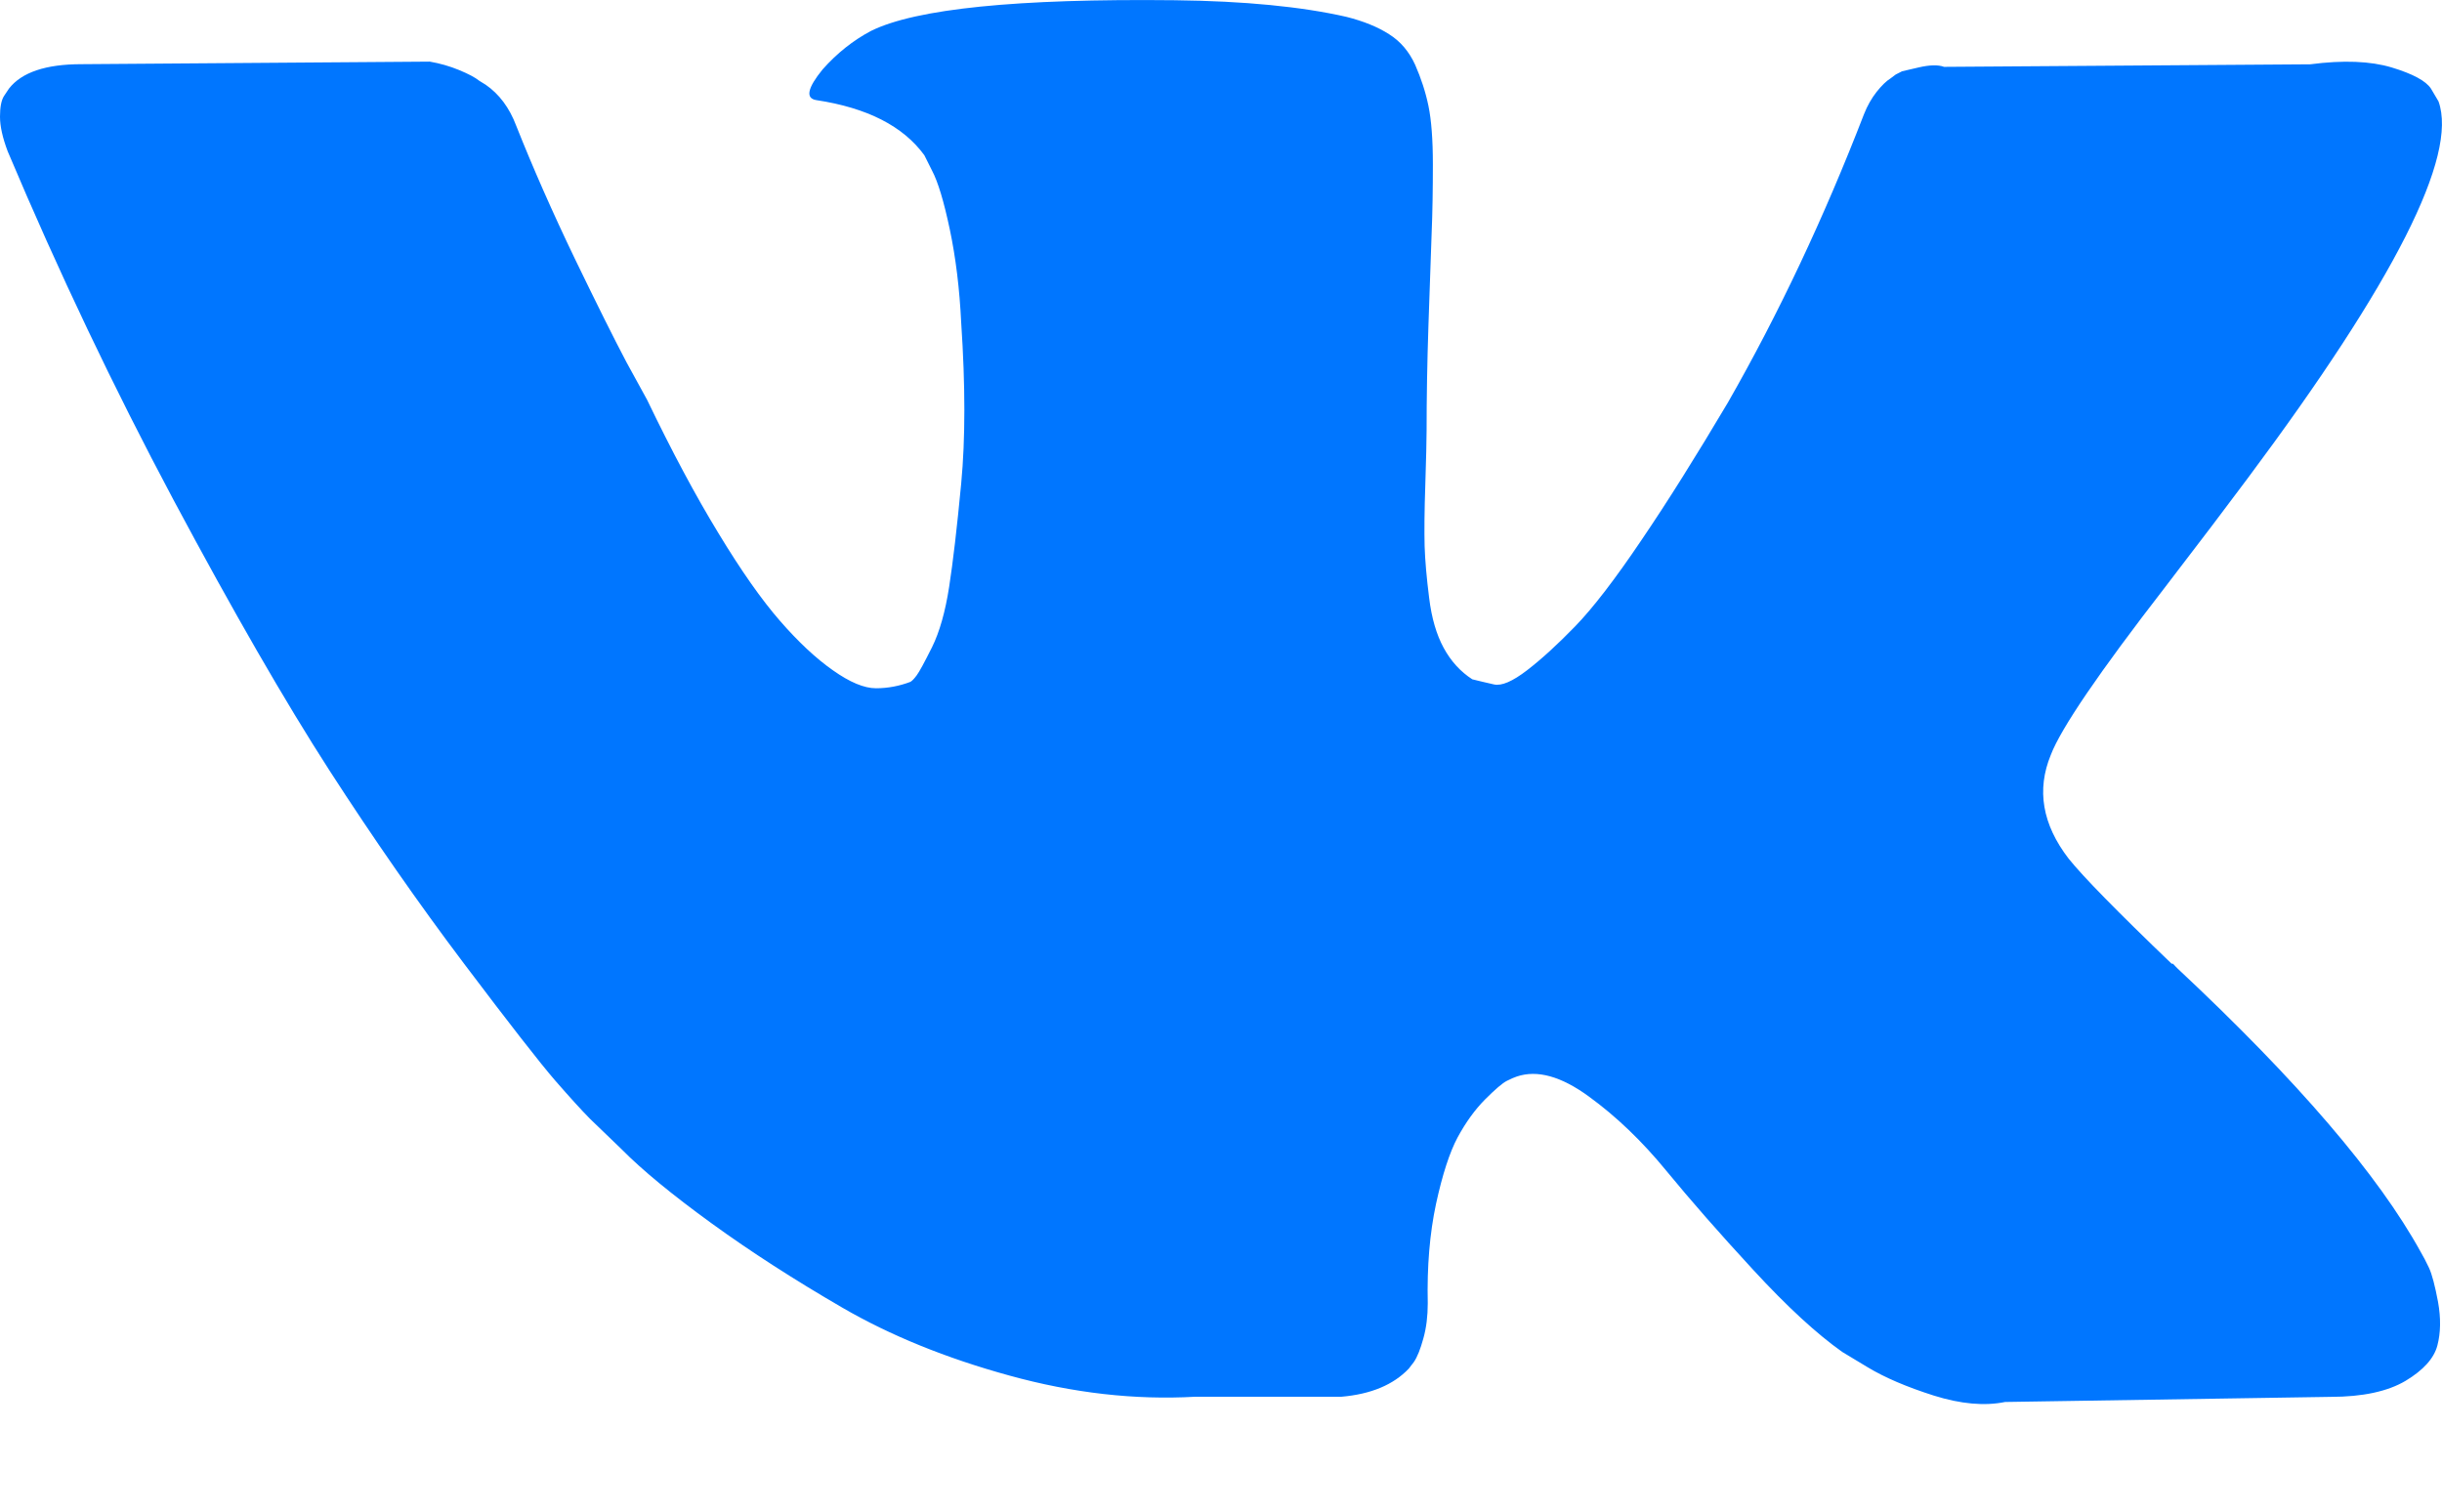
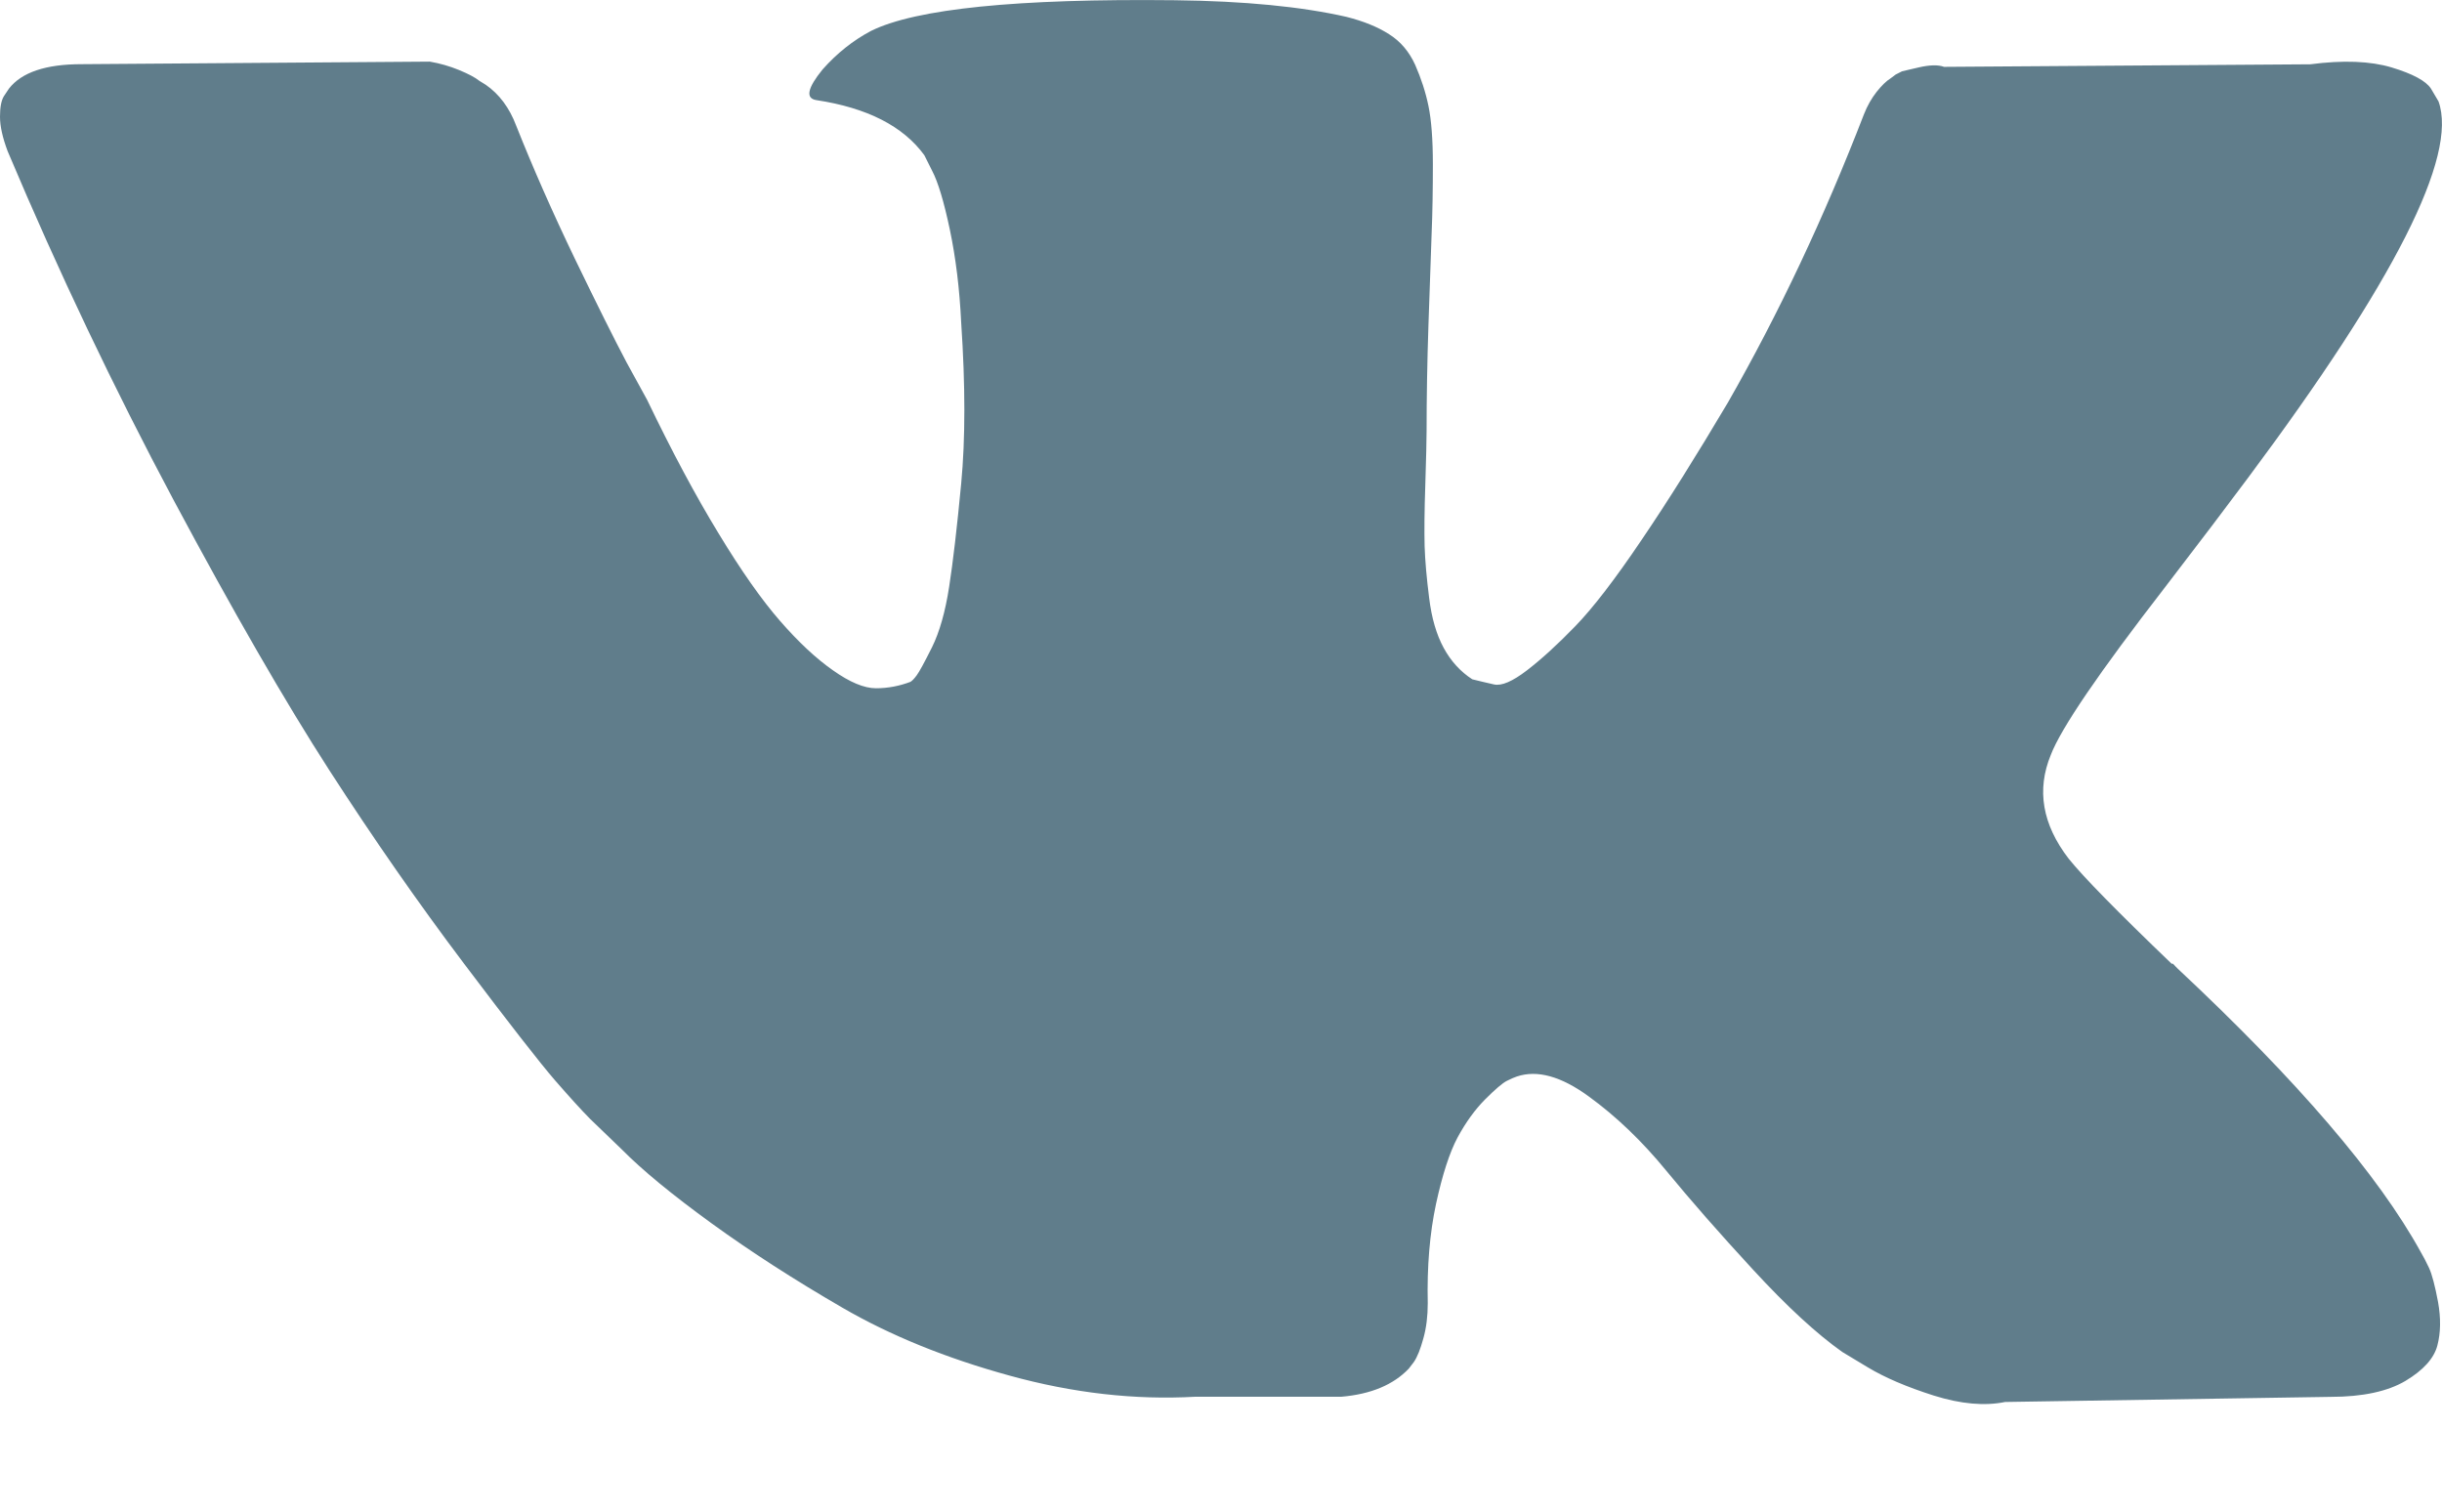
<svg xmlns="http://www.w3.org/2000/svg" width="21px" height="13px" viewBox="0 0 21 13" version="1.1">
  <defs />
  <g id="Portfolio" stroke="none" stroke-width="1" fill="none" fill-rule="evenodd">
-     <g id="Desktop" transform="translate(-923, -149)" fill-rule="nonzero" fill="#0076FF">
-       <g id="Group-5" transform="translate(78, 144)">
-         <g id="Group-4" transform="translate(545, 3)">
+     <g id="Desktop" transform="translate(-923, -149)" fill-rule="nonzero" fill="#607D8B">
+       <g id="Group-5" transform="translate(37, 144)">
+         <g id="Group-4" transform="translate(586, 3)">
          <g id="Group" transform="translate(235, 1)">
            <g id="icon-vk" transform="translate(65, 1)">
              <path d="M20.889,10.905 C20.863,10.85 20.839,10.804 20.817,10.767 C20.453,10.106 19.757,9.294 18.729,8.332 L18.707,8.31 L18.697,8.299 L18.686,8.288 L18.675,8.288 C18.208,7.84 17.913,7.539 17.789,7.384 C17.563,7.09 17.512,6.793 17.636,6.492 C17.723,6.264 18.051,5.783 18.62,5.048 C18.919,4.659 19.155,4.347 19.33,4.112 C20.591,2.422 21.138,1.342 20.97,0.872 L20.905,0.762 C20.862,0.696 20.749,0.635 20.567,0.58 C20.384,0.525 20.151,0.516 19.867,0.553 L16.718,0.575 C16.667,0.556 16.594,0.558 16.499,0.58 C16.404,0.602 16.357,0.613 16.357,0.613 L16.302,0.641 L16.258,0.674 C16.222,0.696 16.182,0.735 16.138,0.79 C16.095,0.845 16.058,0.909 16.029,0.983 C15.686,1.871 15.296,2.698 14.859,3.462 C14.589,3.917 14.342,4.312 14.115,4.646 C13.889,4.981 13.7,5.227 13.547,5.385 C13.394,5.543 13.256,5.669 13.131,5.765 C13.007,5.86 12.913,5.901 12.847,5.886 C12.782,5.871 12.72,5.857 12.661,5.842 C12.559,5.776 12.477,5.686 12.415,5.572 C12.353,5.458 12.311,5.315 12.29,5.142 C12.268,4.969 12.255,4.821 12.251,4.696 C12.248,4.571 12.249,4.395 12.257,4.167 C12.264,3.939 12.268,3.785 12.268,3.704 C12.268,3.425 12.273,3.122 12.284,2.795 C12.295,2.468 12.304,2.209 12.311,2.018 C12.319,1.827 12.322,1.625 12.322,1.412 C12.322,1.199 12.309,1.032 12.284,0.911 C12.259,0.79 12.22,0.672 12.17,0.558 C12.118,0.444 12.044,0.356 11.945,0.294 C11.847,0.231 11.725,0.182 11.579,0.145 C11.193,0.057 10.701,0.009 10.103,0.002 C8.747,-0.013 7.876,0.075 7.49,0.266 C7.337,0.347 7.198,0.457 7.074,0.597 C6.943,0.758 6.925,0.846 7.02,0.861 C7.457,0.927 7.767,1.085 7.949,1.335 L8.015,1.467 C8.066,1.563 8.117,1.732 8.168,1.974 C8.219,2.216 8.252,2.485 8.266,2.778 C8.302,3.315 8.302,3.774 8.266,4.156 C8.23,4.538 8.195,4.835 8.162,5.048 C8.129,5.261 8.08,5.434 8.015,5.566 C7.949,5.698 7.905,5.779 7.883,5.808 C7.861,5.838 7.843,5.856 7.829,5.864 C7.734,5.9 7.635,5.919 7.533,5.919 C7.431,5.919 7.307,5.867 7.162,5.764 C7.016,5.662 6.865,5.52 6.708,5.34 C6.551,5.16 6.374,4.909 6.178,4.585 C5.981,4.262 5.777,3.88 5.565,3.439 L5.39,3.12 C5.281,2.914 5.132,2.615 4.942,2.222 C4.753,1.829 4.585,1.448 4.439,1.081 C4.381,0.927 4.293,0.809 4.177,0.729 L4.122,0.695 C4.086,0.666 4.027,0.635 3.947,0.602 C3.867,0.569 3.783,0.545 3.696,0.53 L0.7,0.552 C0.394,0.552 0.186,0.622 0.077,0.762 L0.033,0.828 C0.011,0.864 0,0.923 0,1.004 C0,1.085 0.022,1.184 0.066,1.301 C0.503,2.337 0.979,3.336 1.492,4.299 C2.006,5.261 2.453,6.036 2.832,6.624 C3.211,7.211 3.597,7.766 3.991,8.288 C4.384,8.809 4.645,9.143 4.772,9.29 C4.9,9.437 5,9.547 5.073,9.621 L5.347,9.885 C5.522,10.062 5.778,10.273 6.117,10.519 C6.456,10.765 6.832,11.007 7.244,11.246 C7.656,11.485 8.135,11.68 8.681,11.83 C9.228,11.981 9.76,12.041 10.278,12.012 L11.535,12.012 C11.79,11.99 11.983,11.909 12.115,11.77 L12.158,11.714 C12.188,11.671 12.215,11.602 12.24,11.511 C12.266,11.419 12.278,11.318 12.278,11.208 C12.271,10.892 12.295,10.607 12.349,10.354 C12.404,10.101 12.466,9.91 12.535,9.781 C12.605,9.652 12.683,9.544 12.77,9.456 C12.858,9.368 12.92,9.315 12.957,9.296 C12.993,9.278 13.022,9.265 13.044,9.258 C13.219,9.199 13.425,9.256 13.662,9.429 C13.899,9.601 14.121,9.814 14.329,10.068 C14.537,10.321 14.786,10.606 15.078,10.922 C15.369,11.238 15.624,11.472 15.843,11.627 L16.062,11.759 C16.208,11.847 16.397,11.928 16.63,12.002 C16.863,12.075 17.067,12.093 17.243,12.057 L20.042,12.013 C20.318,12.013 20.534,11.966 20.687,11.875 C20.84,11.783 20.931,11.682 20.96,11.572 C20.989,11.462 20.991,11.337 20.966,11.197 C20.94,11.058 20.914,10.96 20.889,10.905 Z" id="Shape" />
            </g>
          </g>
        </g>
      </g>
    </g>
  </g>
</svg>
